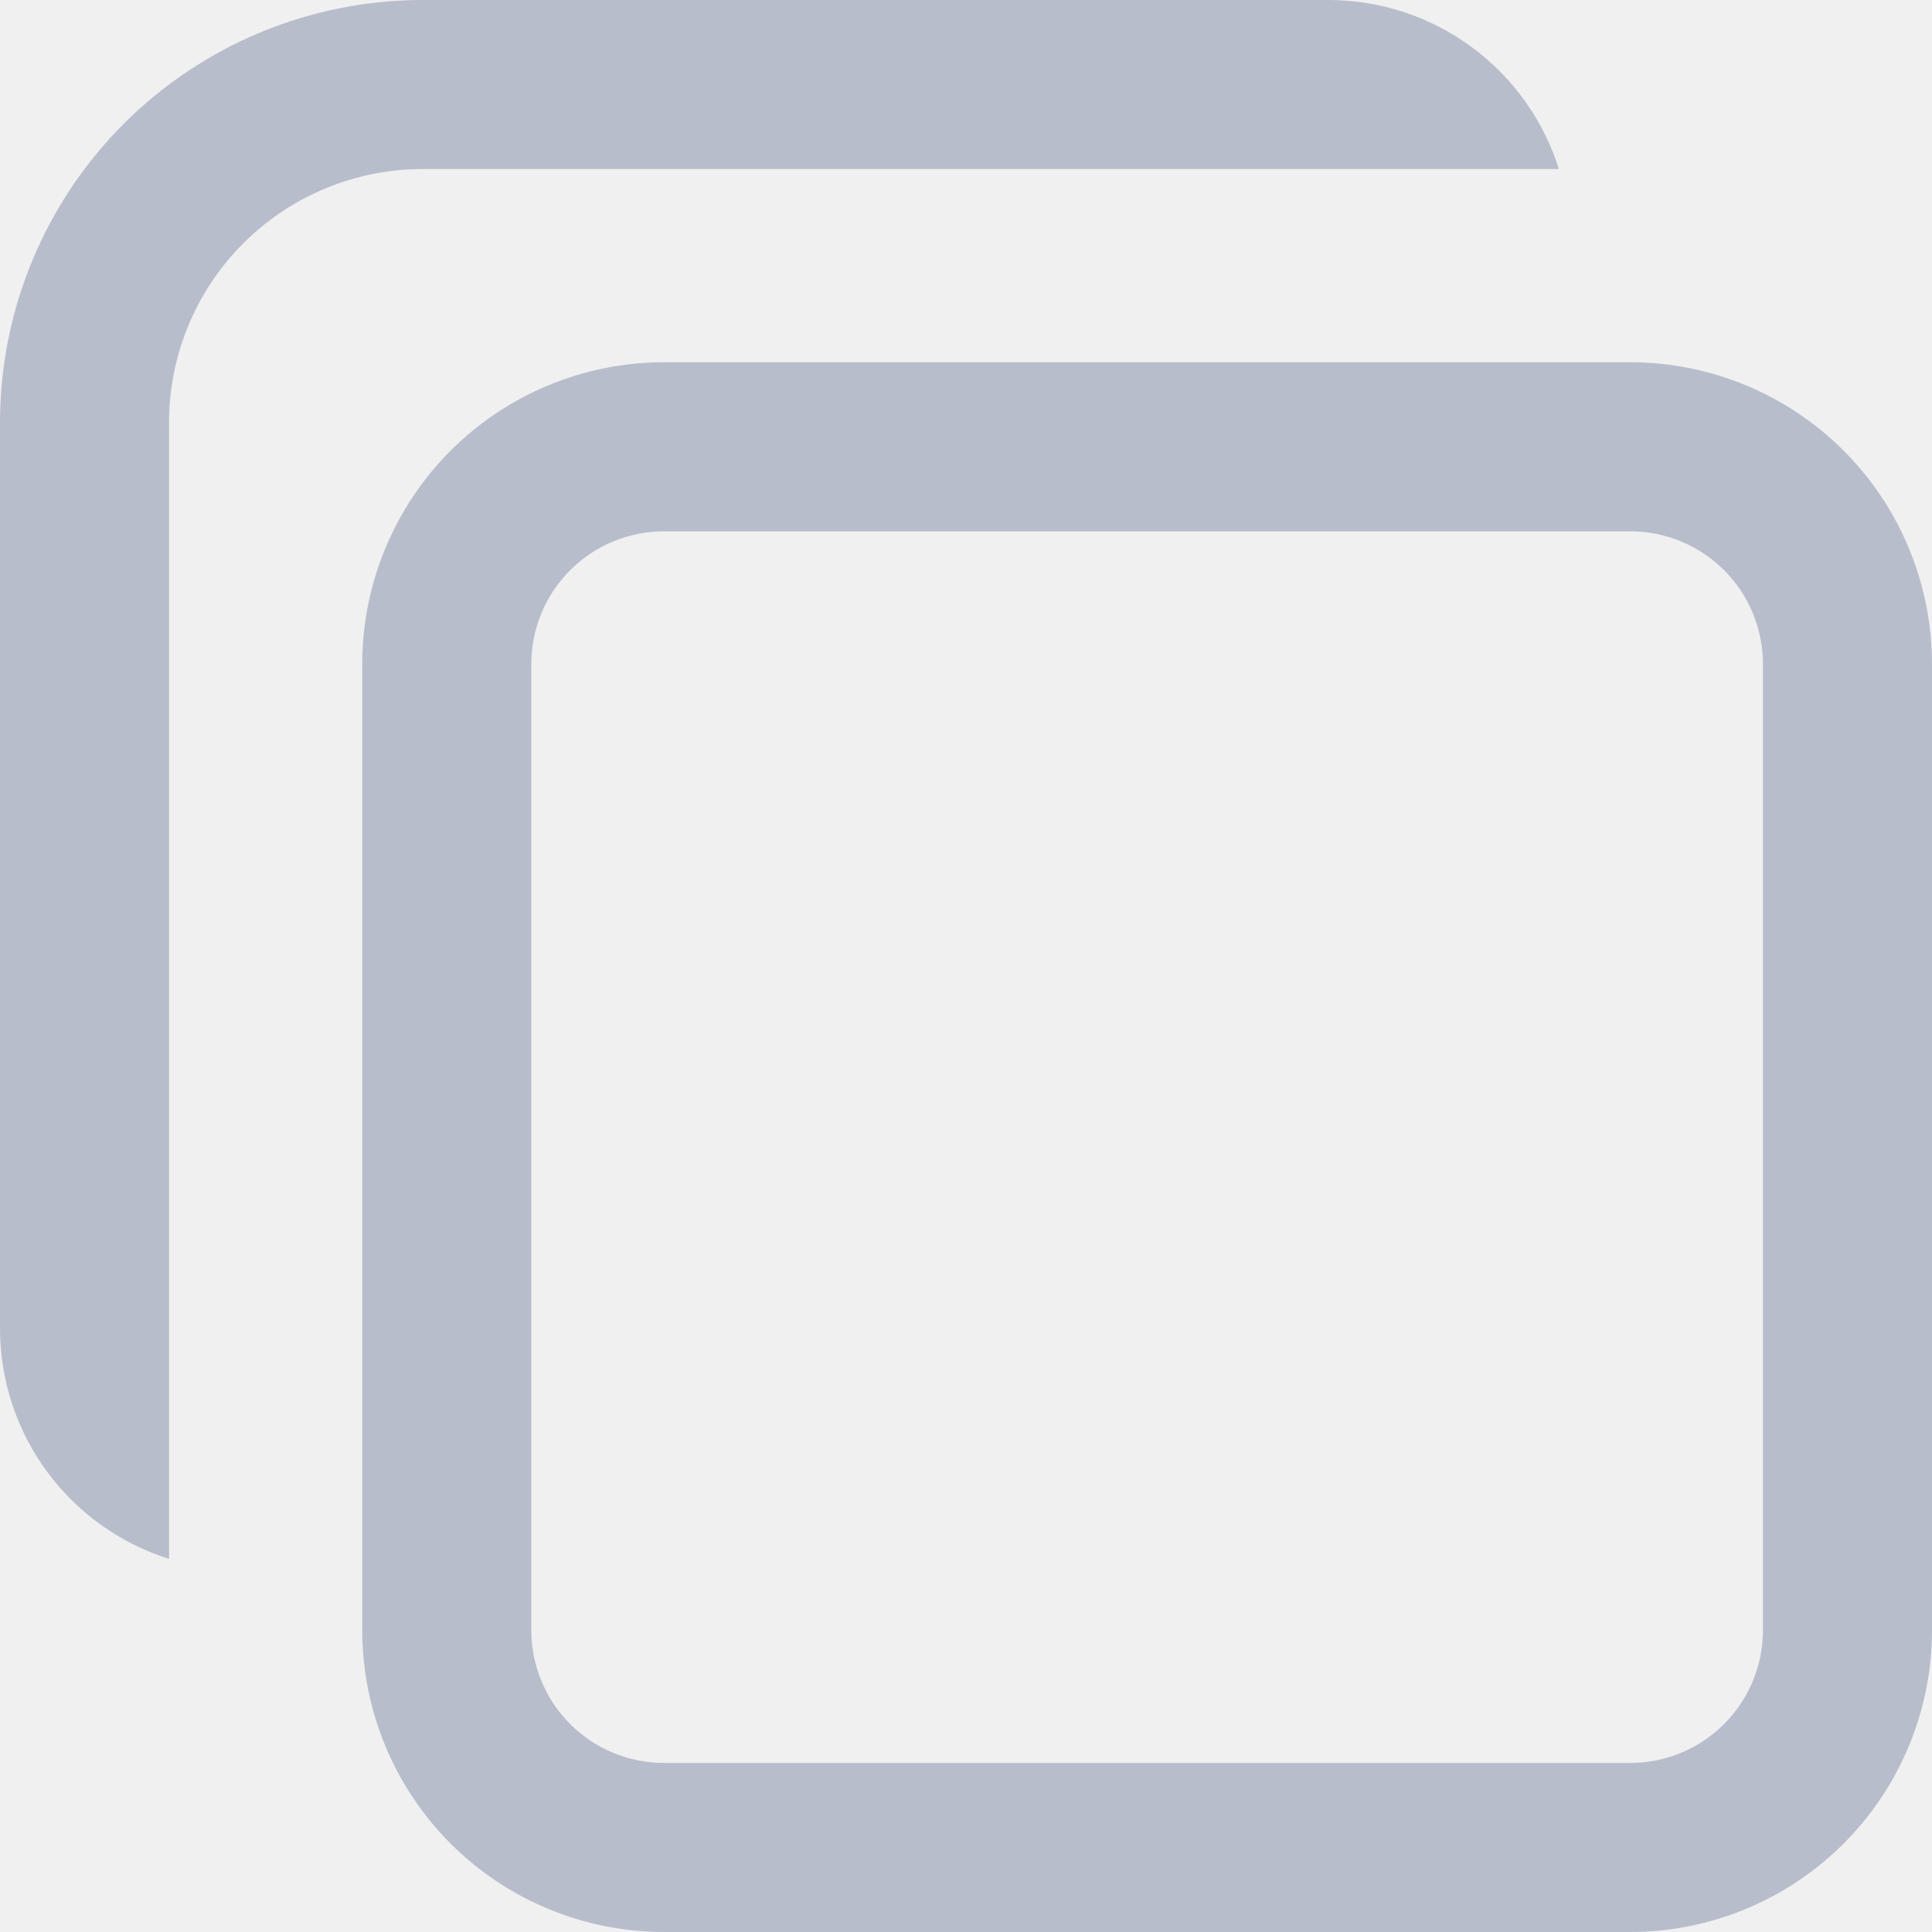
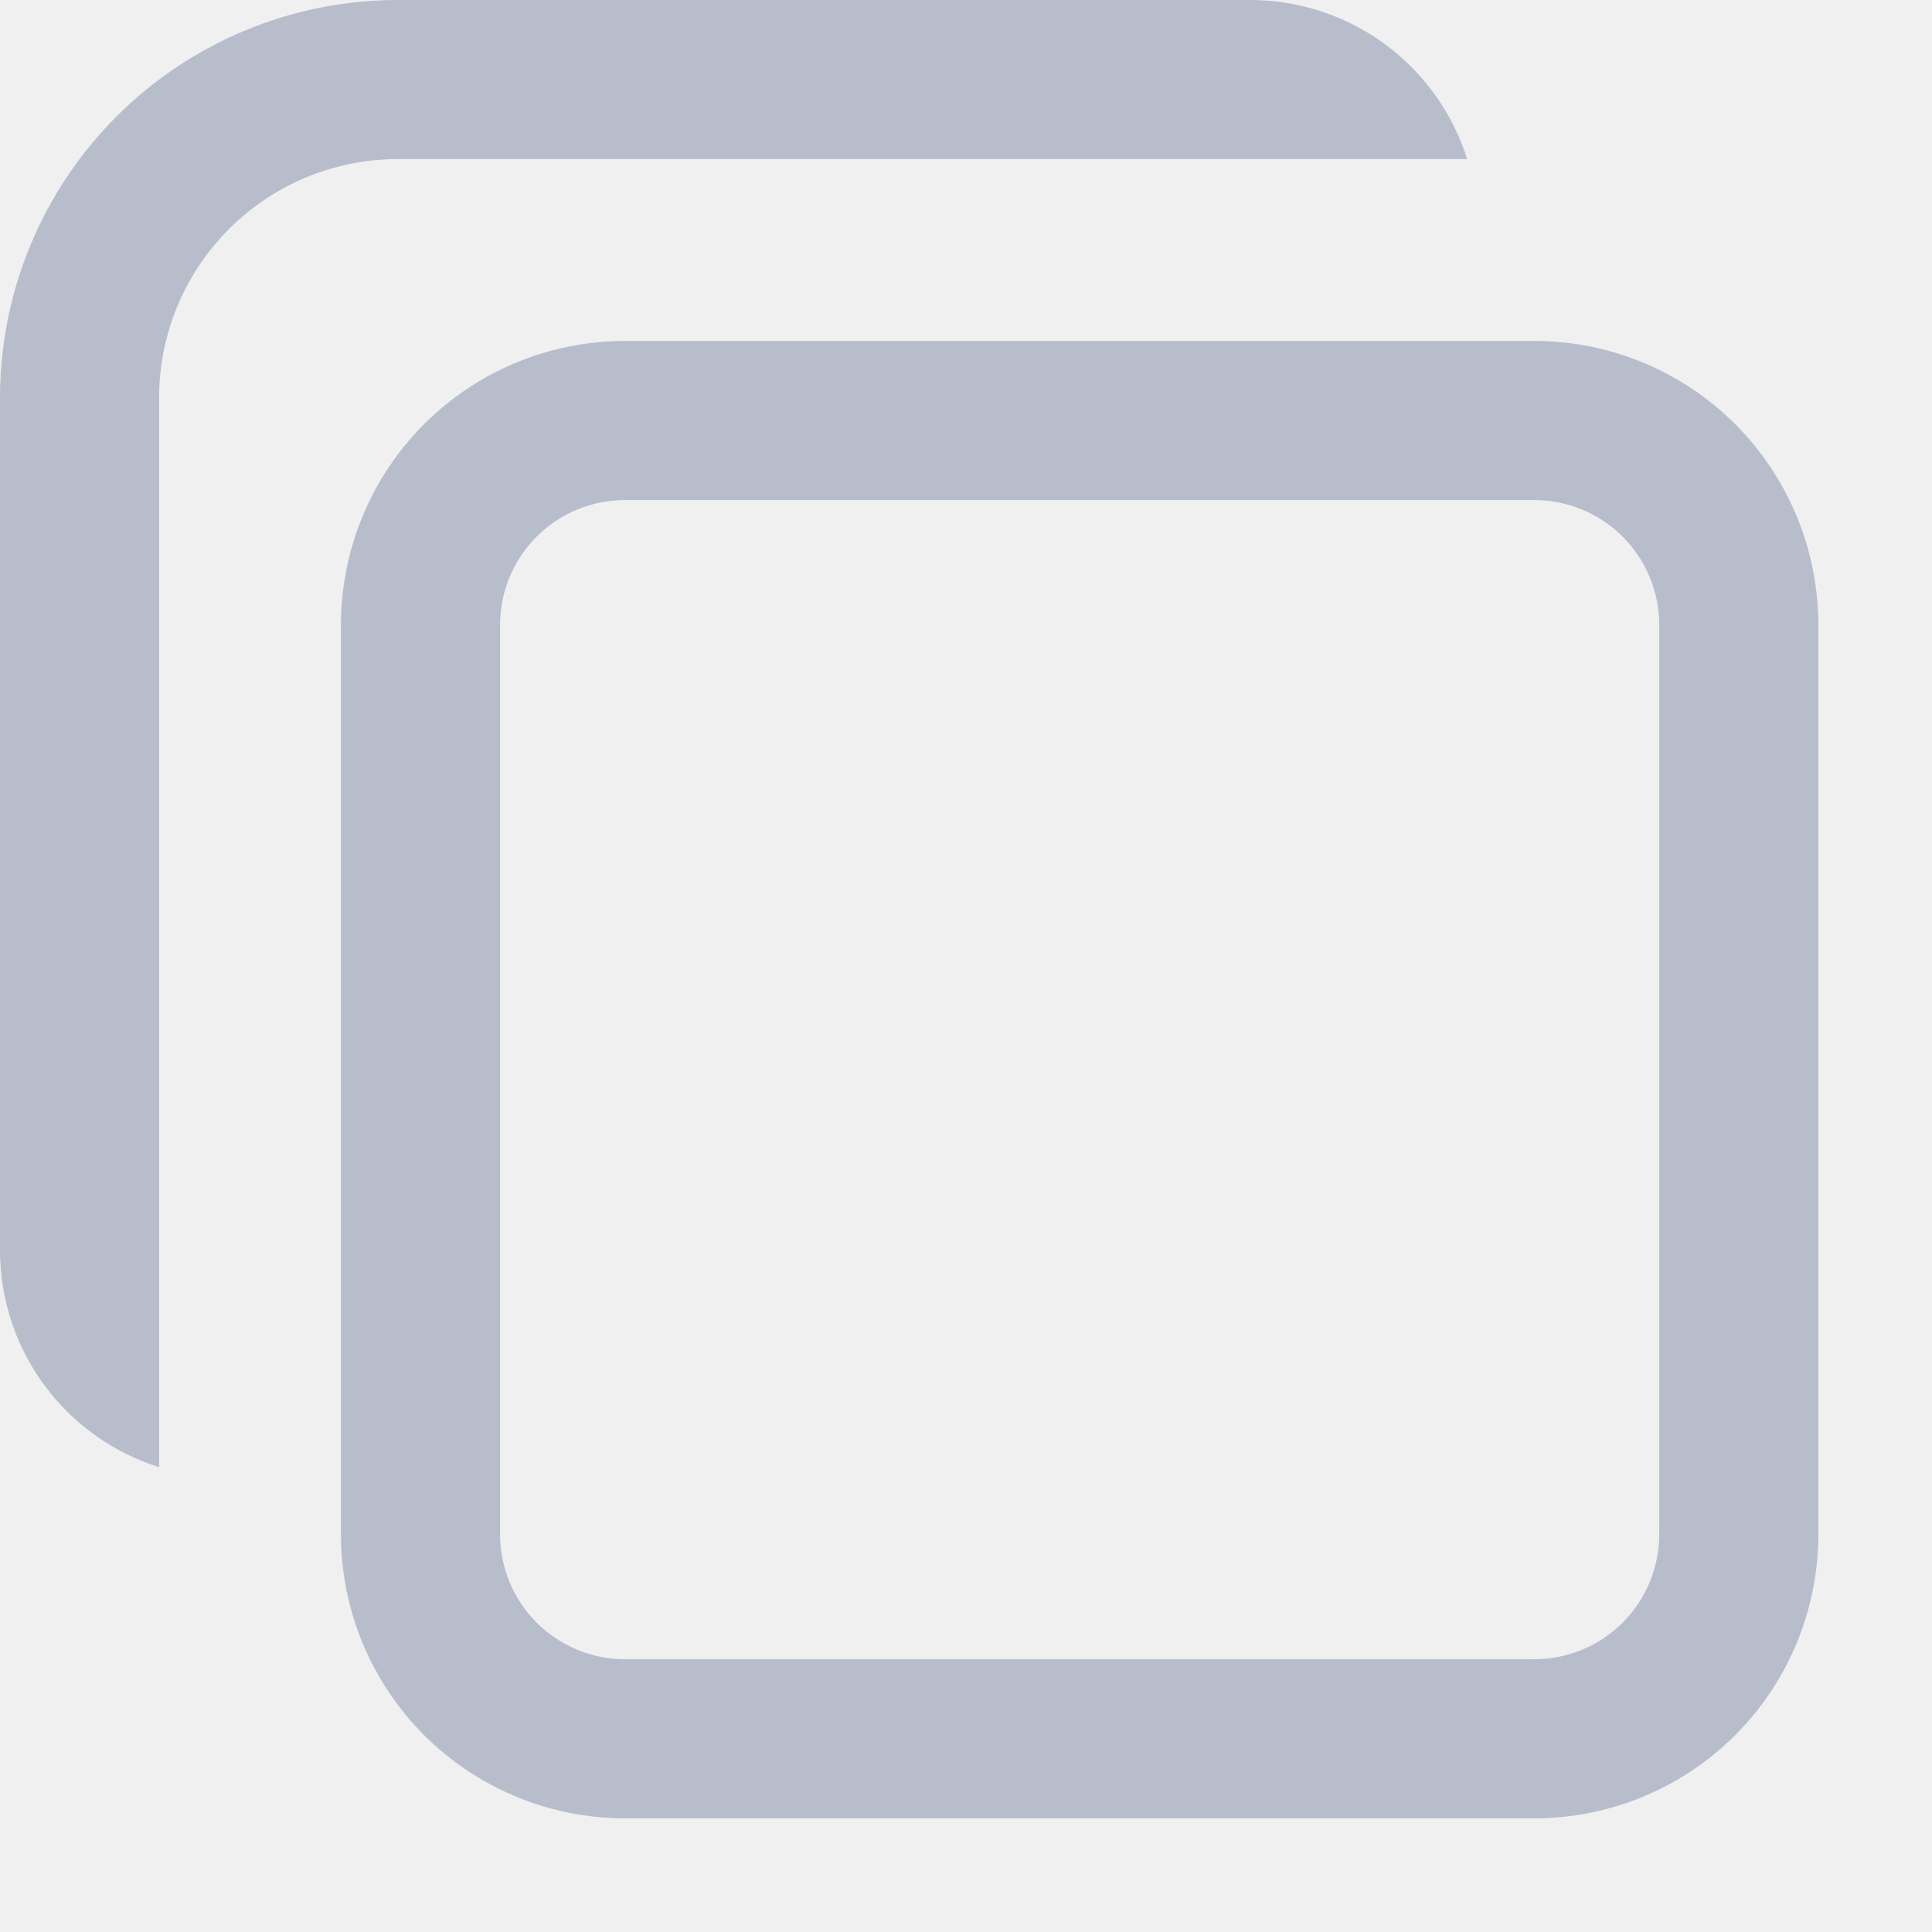
- <svg xmlns="http://www.w3.org/2000/svg" width="16" height="16" viewBox="0 0 16 16" fill="none">
+ <svg xmlns="http://www.w3.org/2000/svg" width="17" height="17" viewBox="0 0 17 17" fill="none">
  <g clip-path="url(#clip0_5801_18290)">
    <path fill-rule="evenodd" clip-rule="evenodd" d="M3.5 1.4H12.91C12.782 0.994 12.528 0.639 12.184 0.387C11.841 0.135 11.426 -0 11 1.12561e-06H3.5C2.572 1.12561e-06 1.681 0.369 1.025 1.025C0.369 1.681 1.12561e-06 2.572 1.12561e-06 3.5V11C-0 11.426 0.135 11.841 0.387 12.184C0.639 12.528 0.994 12.782 1.4 12.91V3.5C1.4 2.943 1.621 2.409 2.015 2.015C2.409 1.621 2.943 1.4 3.5 1.4Z" fill="#B8BDCC" />
    <path fill-rule="evenodd" clip-rule="evenodd" d="M13.5 4.4H5.5C5.208 4.4 4.928 4.516 4.722 4.722C4.516 4.928 4.4 5.208 4.4 5.5V13.5C4.4 13.792 4.516 14.072 4.722 14.278C4.928 14.484 5.208 14.6 5.5 14.6H13.5C13.792 14.6 14.072 14.484 14.278 14.278C14.484 14.072 14.6 13.792 14.6 13.5V5.5C14.6 5.208 14.484 4.928 14.278 4.722C14.072 4.516 13.792 4.4 13.5 4.4ZM5.5 3C4.837 3 4.201 3.263 3.732 3.732C3.263 4.201 3 4.837 3 5.5V13.5C3 14.163 3.263 14.799 3.732 15.268C4.201 15.737 4.837 16 5.5 16H13.5C14.163 16 14.799 15.737 15.268 15.268C15.737 14.799 16 14.163 16 13.5V5.5C16 4.837 15.737 4.201 15.268 3.732C14.799 3.263 14.163 3 13.5 3H5.5Z" fill="#B8BDCC" />
  </g>
  <defs>
    <clipPath id="clip0_5801_18290">
-       <rect width="16" height="16" fill="white" />
+       <rect width="17" height="17" fill="white" />
    </clipPath>
  </defs>
</svg>
